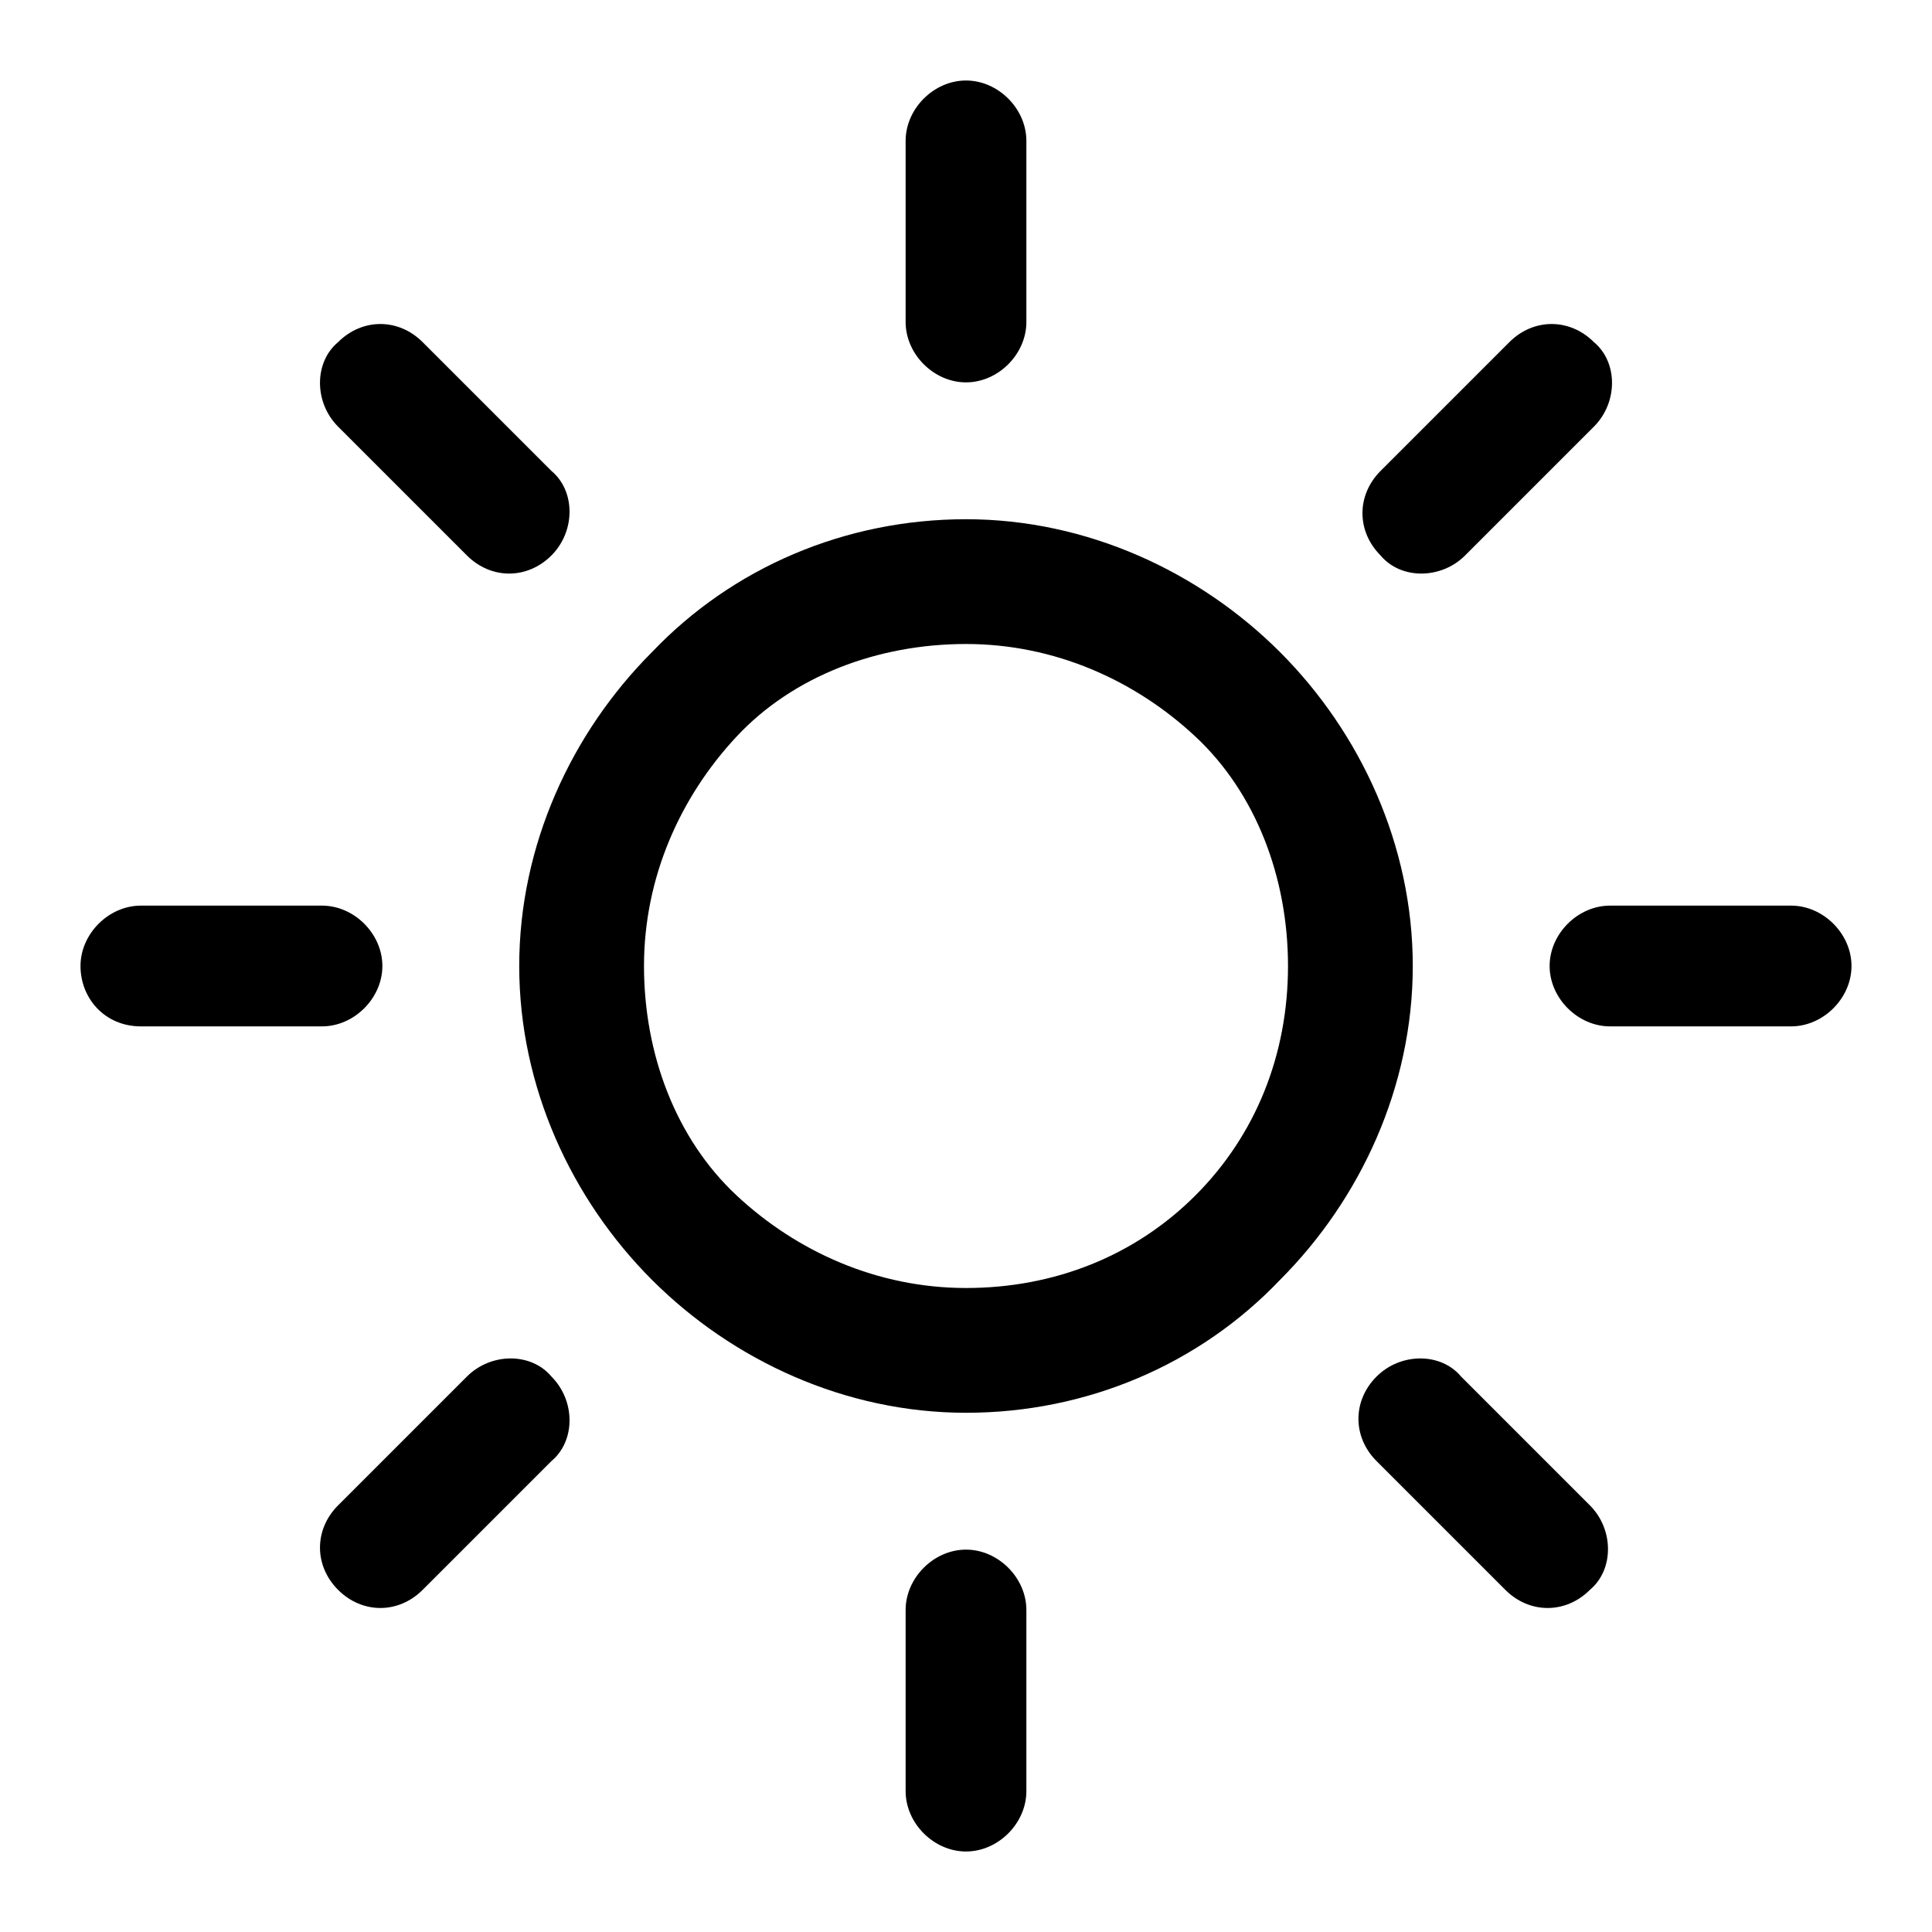
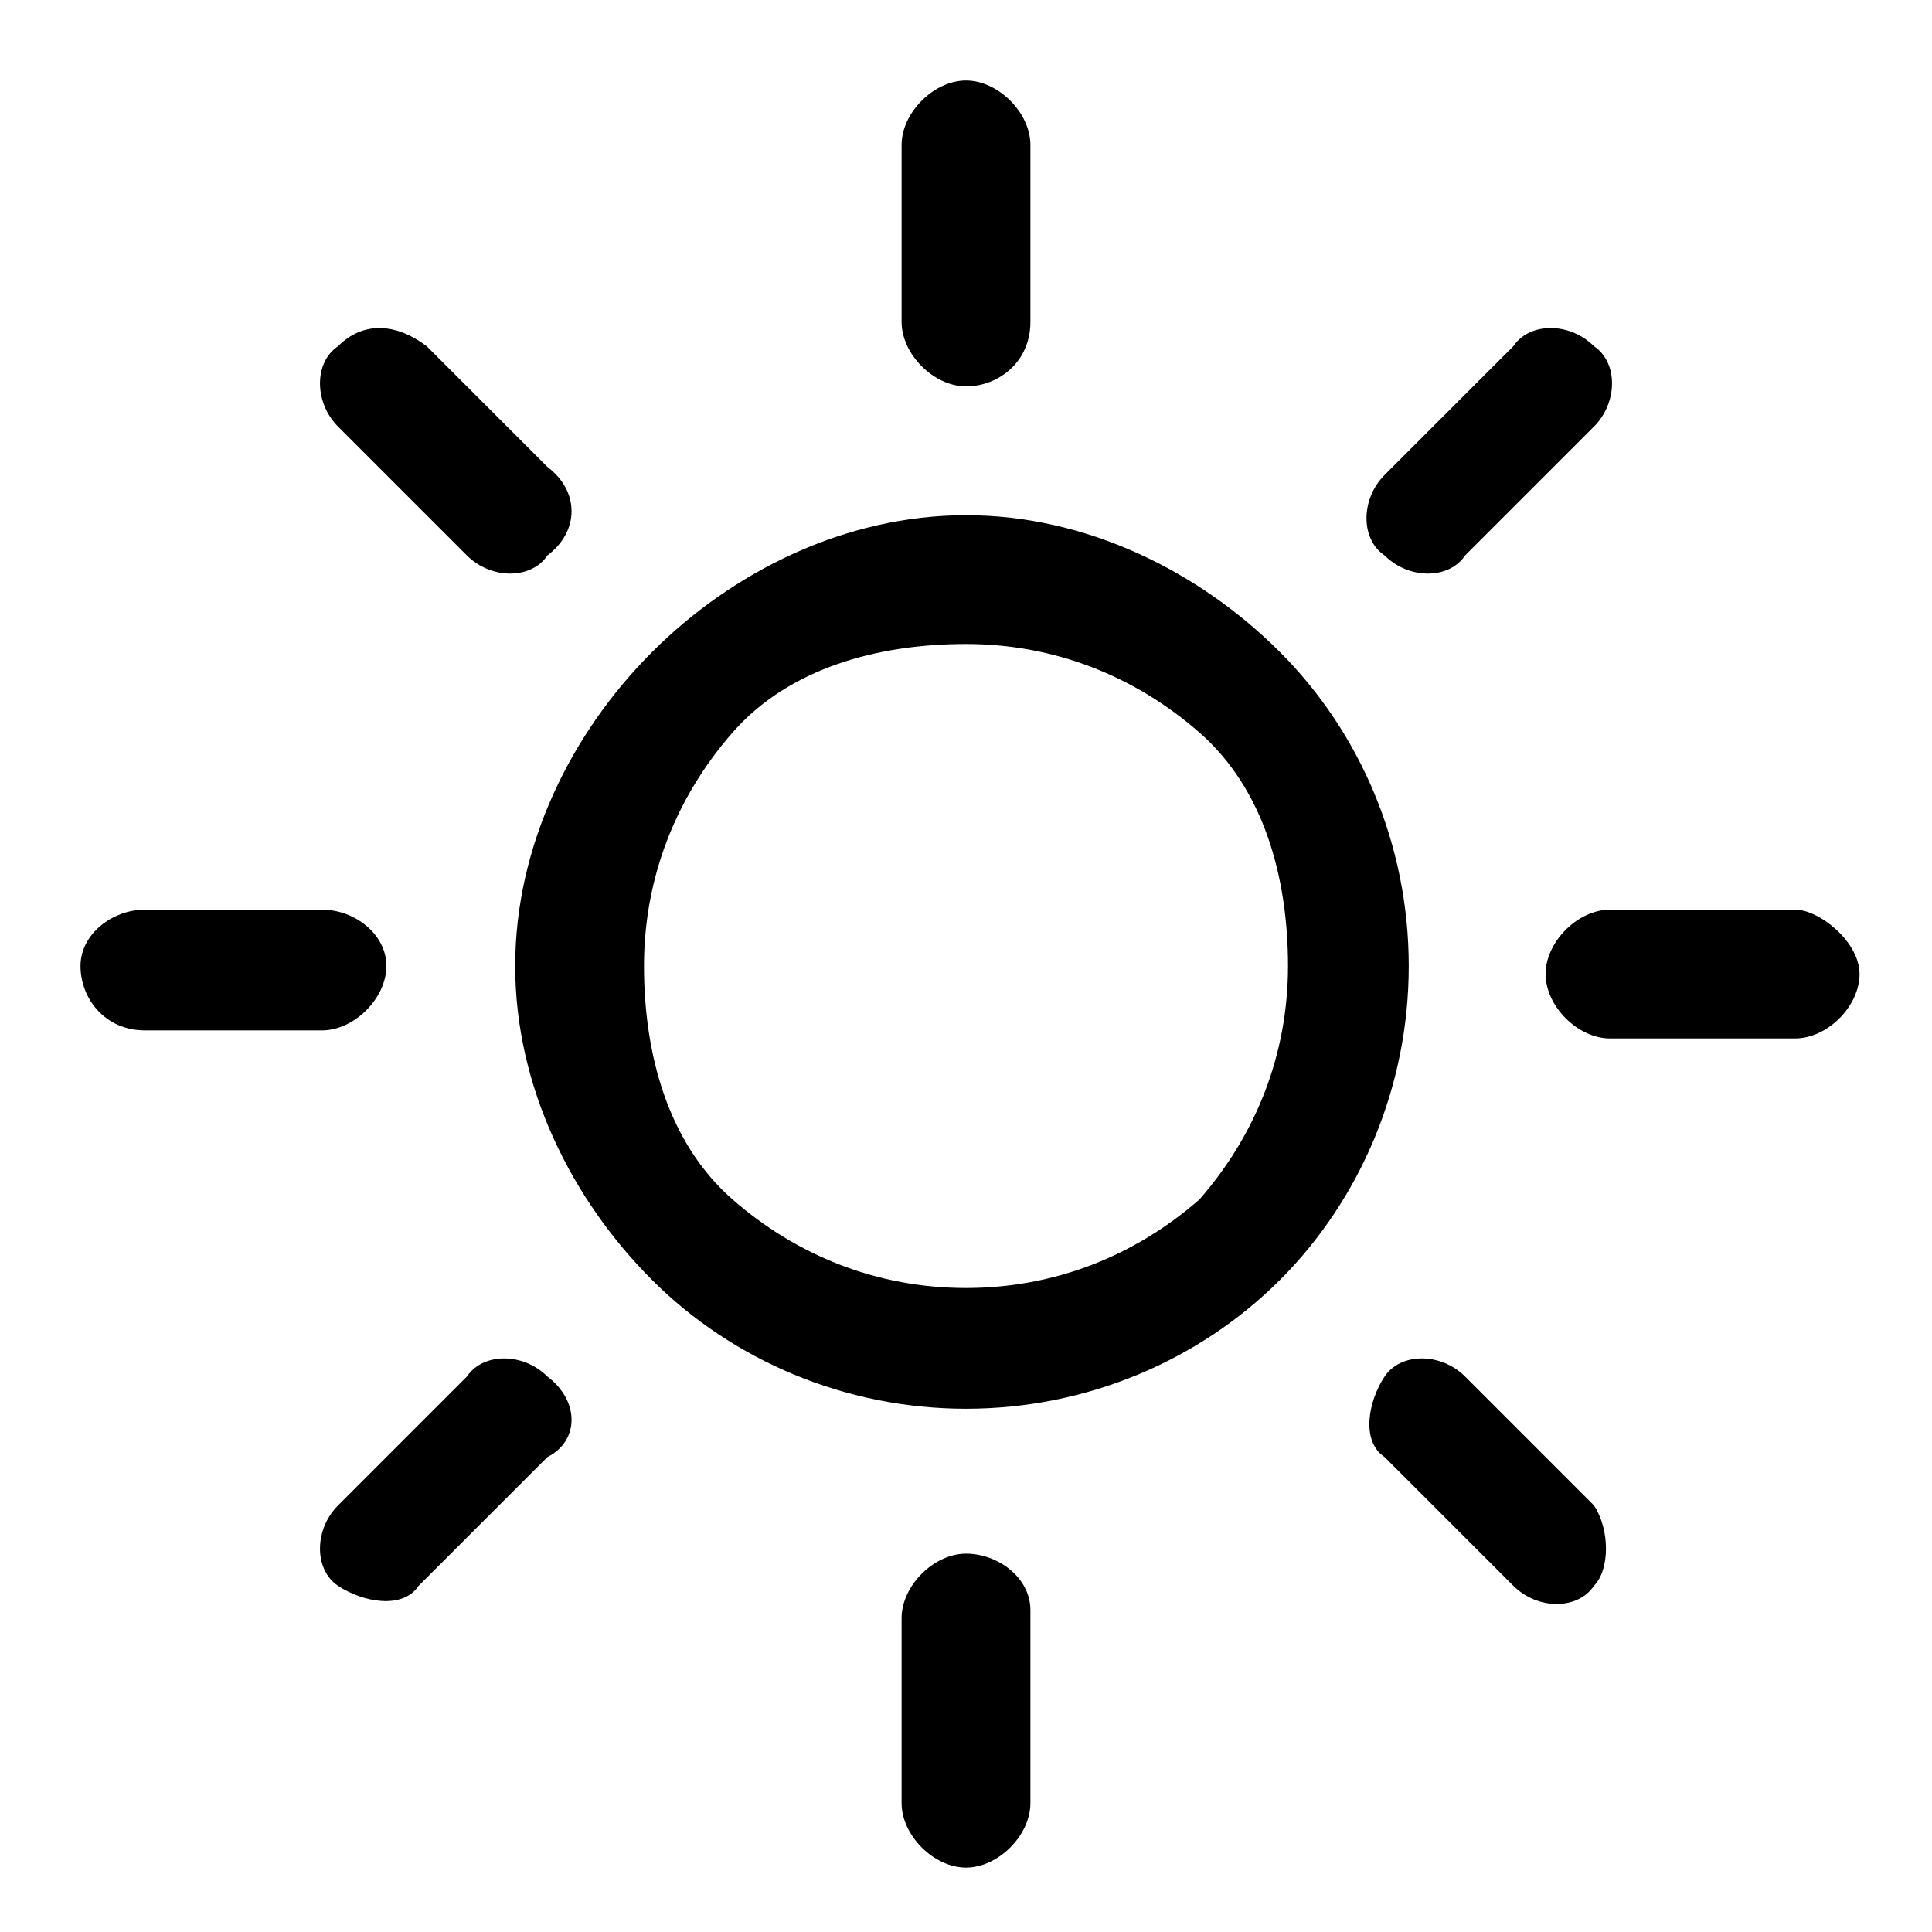
- <svg xmlns="http://www.w3.org/2000/svg" version="1.1" id="Capa_1" x="0px" y="0px" viewBox="0 0 48 48" style="enable-background:new 0 0 48 48;" xml:space="preserve">
+ <svg xmlns="http://www.w3.org/2000/svg" version="1.1" id="Capa_1" x="0px" y="0px" viewBox="0 0 24 24" style="enable-background:new 0 0 24 24;" xml:space="preserve">
  <g>
    <g>
-       <path d="M31.8,16.2c-2-2-4.8-3.3-7.8-3.3s-5.8,1.2-7.8,3.3c-2,2-3.3,4.8-3.3,7.8s1.3,5.8,3.3,7.8c2,2,4.8,3.3,7.8,3.3    s5.8-1.2,7.8-3.3c2-2,3.3-4.8,3.3-7.8S33.8,18.2,31.8,16.2z M29.7,29.7C28.2,31.2,26.2,32,24,32s-4.2-0.9-5.7-2.3S16,26.2,16,24    s0.9-4.2,2.3-5.7S21.8,16,24,16s4.2,0.9,5.7,2.3S32,21.8,32,24S31.2,28.2,29.7,29.7z" />
+       <path d="M15.9,8.1c-1-1-2.4-1.7-3.9-1.7S9.1,7.1,8.1,8.1c-1,1-1.7,2.4-1.7,3.9s0.7,2.9,1.7,3.9s2.4,1.6,3.9,1.6s2.9-0.6,3.9-1.6    c1-1,1.6-2.4,1.6-3.9S16.9,9.1,15.9,8.1z M14.9,14.9C14.1,15.6,13.1,16,12,16s-2.1-0.4-2.9-1.1S8,13.1,8,12s0.4-2.1,1.1-2.9    S10.9,8,12,8s2.1,0.4,2.9,1.1S16,10.9,16,12S15.6,14.1,14.9,14.9z" />
    </g>
  </g>
  <g>
    <g>
-       <path d="M44.5,22.5H40c-0.8,0-1.5,0.7-1.5,1.5c0,0.8,0.7,1.5,1.5,1.5h4.5c0.8,0,1.5-0.7,1.5-1.5S45.3,22.5,44.5,22.5z" />
+       <path d="M22.3,11.3H20c-0.4,0-0.8,0.4-0.8,0.8s0.4,0.8,0.8,0.8h2.3c0.4,0,0.8-0.4,0.8-0.8S22.6,11.3,22.3,11.3z" />
    </g>
  </g>
  <g>
    <g>
-       <path d="M24,38.5c-0.8,0-1.5,0.7-1.5,1.5v4.5c0,0.8,0.7,1.5,1.5,1.5c0.8,0,1.5-0.7,1.5-1.5V40C25.5,39.2,24.8,38.5,24,38.5z" />
+       <path d="M12,19.3c-0.4,0-0.8,0.4-0.8,0.8v2.3c0,0.4,0.4,0.8,0.8,0.8s0.8-0.4,0.8-0.8V20C12.8,19.6,12.4,19.3,12,19.3z" />
    </g>
  </g>
  <g>
    <g>
-       <path d="M39.5,37.4l-3.2-3.2c-0.5-0.6-1.5-0.6-2.1,0c-0.6,0.6-0.6,1.5,0,2.1l3.2,3.2c0.6,0.6,1.5,0.6,2.1,0    C40.1,39,40.1,38,39.5,37.4z" />
+       <path d="M19.8,18.7l-1.6-1.6c-0.3-0.3-0.8-0.3-1,0s-0.3,0.8,0,1l1.6,1.6c0.3,0.3,0.8,0.3,1,0C20,19.5,20,19,19.8,18.7z" />
    </g>
  </g>
  <g>
    <g>
-       <path d="M24,2c-0.8,0-1.5,0.7-1.5,1.5V8c0,0.8,0.7,1.5,1.5,1.5c0.8,0,1.5-0.7,1.5-1.5V3.5C25.5,2.7,24.8,2,24,2z" />
+       <path d="M12,1c-0.4,0-0.8,0.4-0.8,0.8V4c0,0.4,0.4,0.8,0.8,0.8s0.8-0.3,0.8-0.8V1.8C12.8,1.4,12.4,1,12,1z" />
    </g>
  </g>
  <g>
    <g>
-       <path d="M39.6,8.5c-0.6-0.6-1.5-0.6-2.1,0l-3.2,3.2c-0.6,0.6-0.6,1.5,0,2.1c0.5,0.6,1.5,0.6,2.1,0l3.2-3.2    C40.2,10,40.2,9,39.6,8.5z" />
+       <path d="M19.8,4.3c-0.3-0.3-0.8-0.3-1,0l-1.6,1.6c-0.3,0.3-0.3,0.8,0,1c0.3,0.3,0.8,0.3,1,0l1.6-1.6C20.1,5,20.1,4.5,19.8,4.3z" />
    </g>
  </g>
  <g>
    <g>
-       <path d="M8,22.5H3.5C2.7,22.5,2,23.2,2,24s0.6,1.5,1.5,1.5H8c0.8,0,1.5-0.7,1.5-1.5S8.8,22.5,8,22.5z" />
+       <path d="M4,11.3H1.8C1.4,11.3,1,11.6,1,12s0.3,0.8,0.8,0.8H4c0.4,0,0.8-0.4,0.8-0.8S4.4,11.3,4,11.3z" />
    </g>
  </g>
  <g>
    <g>
-       <path d="M13.7,34.2c-0.5-0.6-1.5-0.6-2.1,0l-3.2,3.2c-0.6,0.6-0.6,1.5,0,2.1c0.6,0.6,1.5,0.6,2.1,0l3.2-3.2    C14.3,35.8,14.3,34.8,13.7,34.2z" />
+       <path d="M6.8,17.1c-0.3-0.3-0.8-0.3-1,0l-1.6,1.6c-0.3,0.3-0.3,0.8,0,1s0.8,0.3,1,0l1.6-1.6C7.2,17.9,7.2,17.4,6.8,17.1z" />
    </g>
  </g>
  <g>
    <g>
-       <path d="M13.7,11.7l-3.2-3.2C9.9,7.9,9,7.9,8.4,8.5C7.8,9,7.8,10,8.4,10.6l3.2,3.2c0.6,0.6,1.5,0.6,2.1,0    C14.3,13.2,14.3,12.2,13.7,11.7z" />
+       <path d="M6.8,5.8L5.3,4.3C4.9,4,4.5,4,4.2,4.3C3.9,4.5,3.9,5,4.2,5.3l1.6,1.6c0.3,0.3,0.8,0.3,1,0C7.2,6.6,7.2,6.1,6.8,5.8z" />
    </g>
  </g>
</svg>
